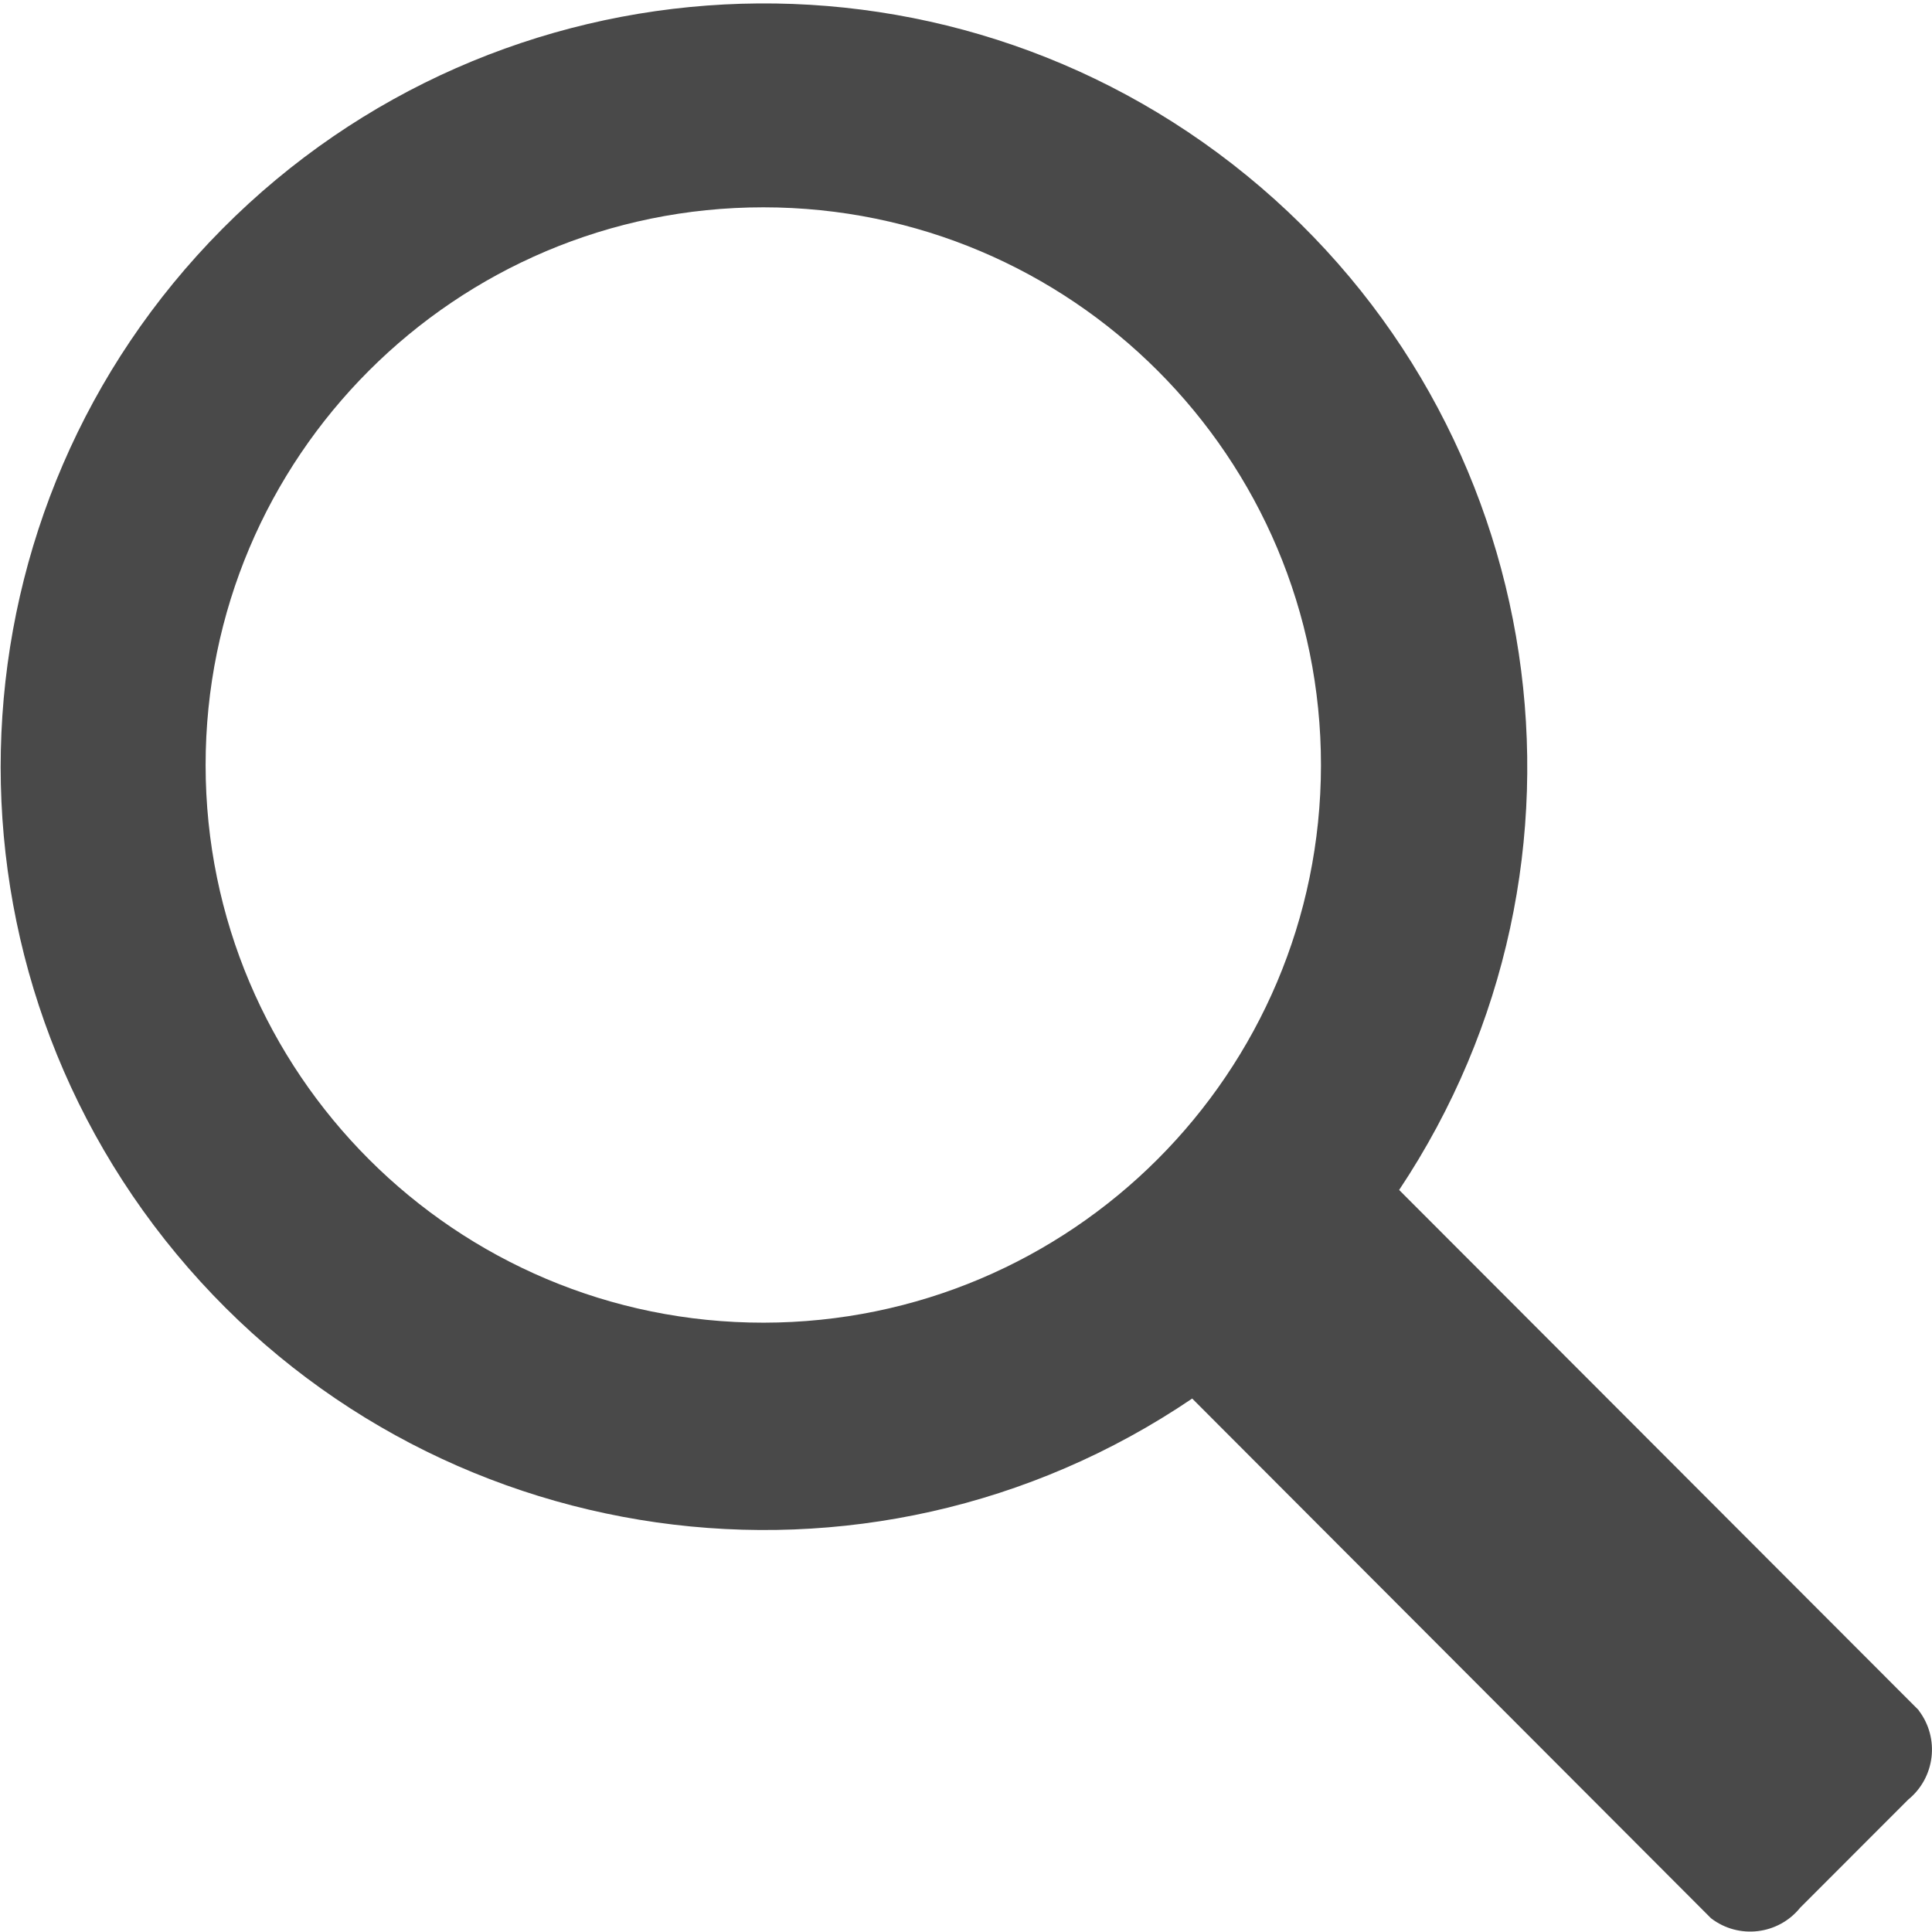
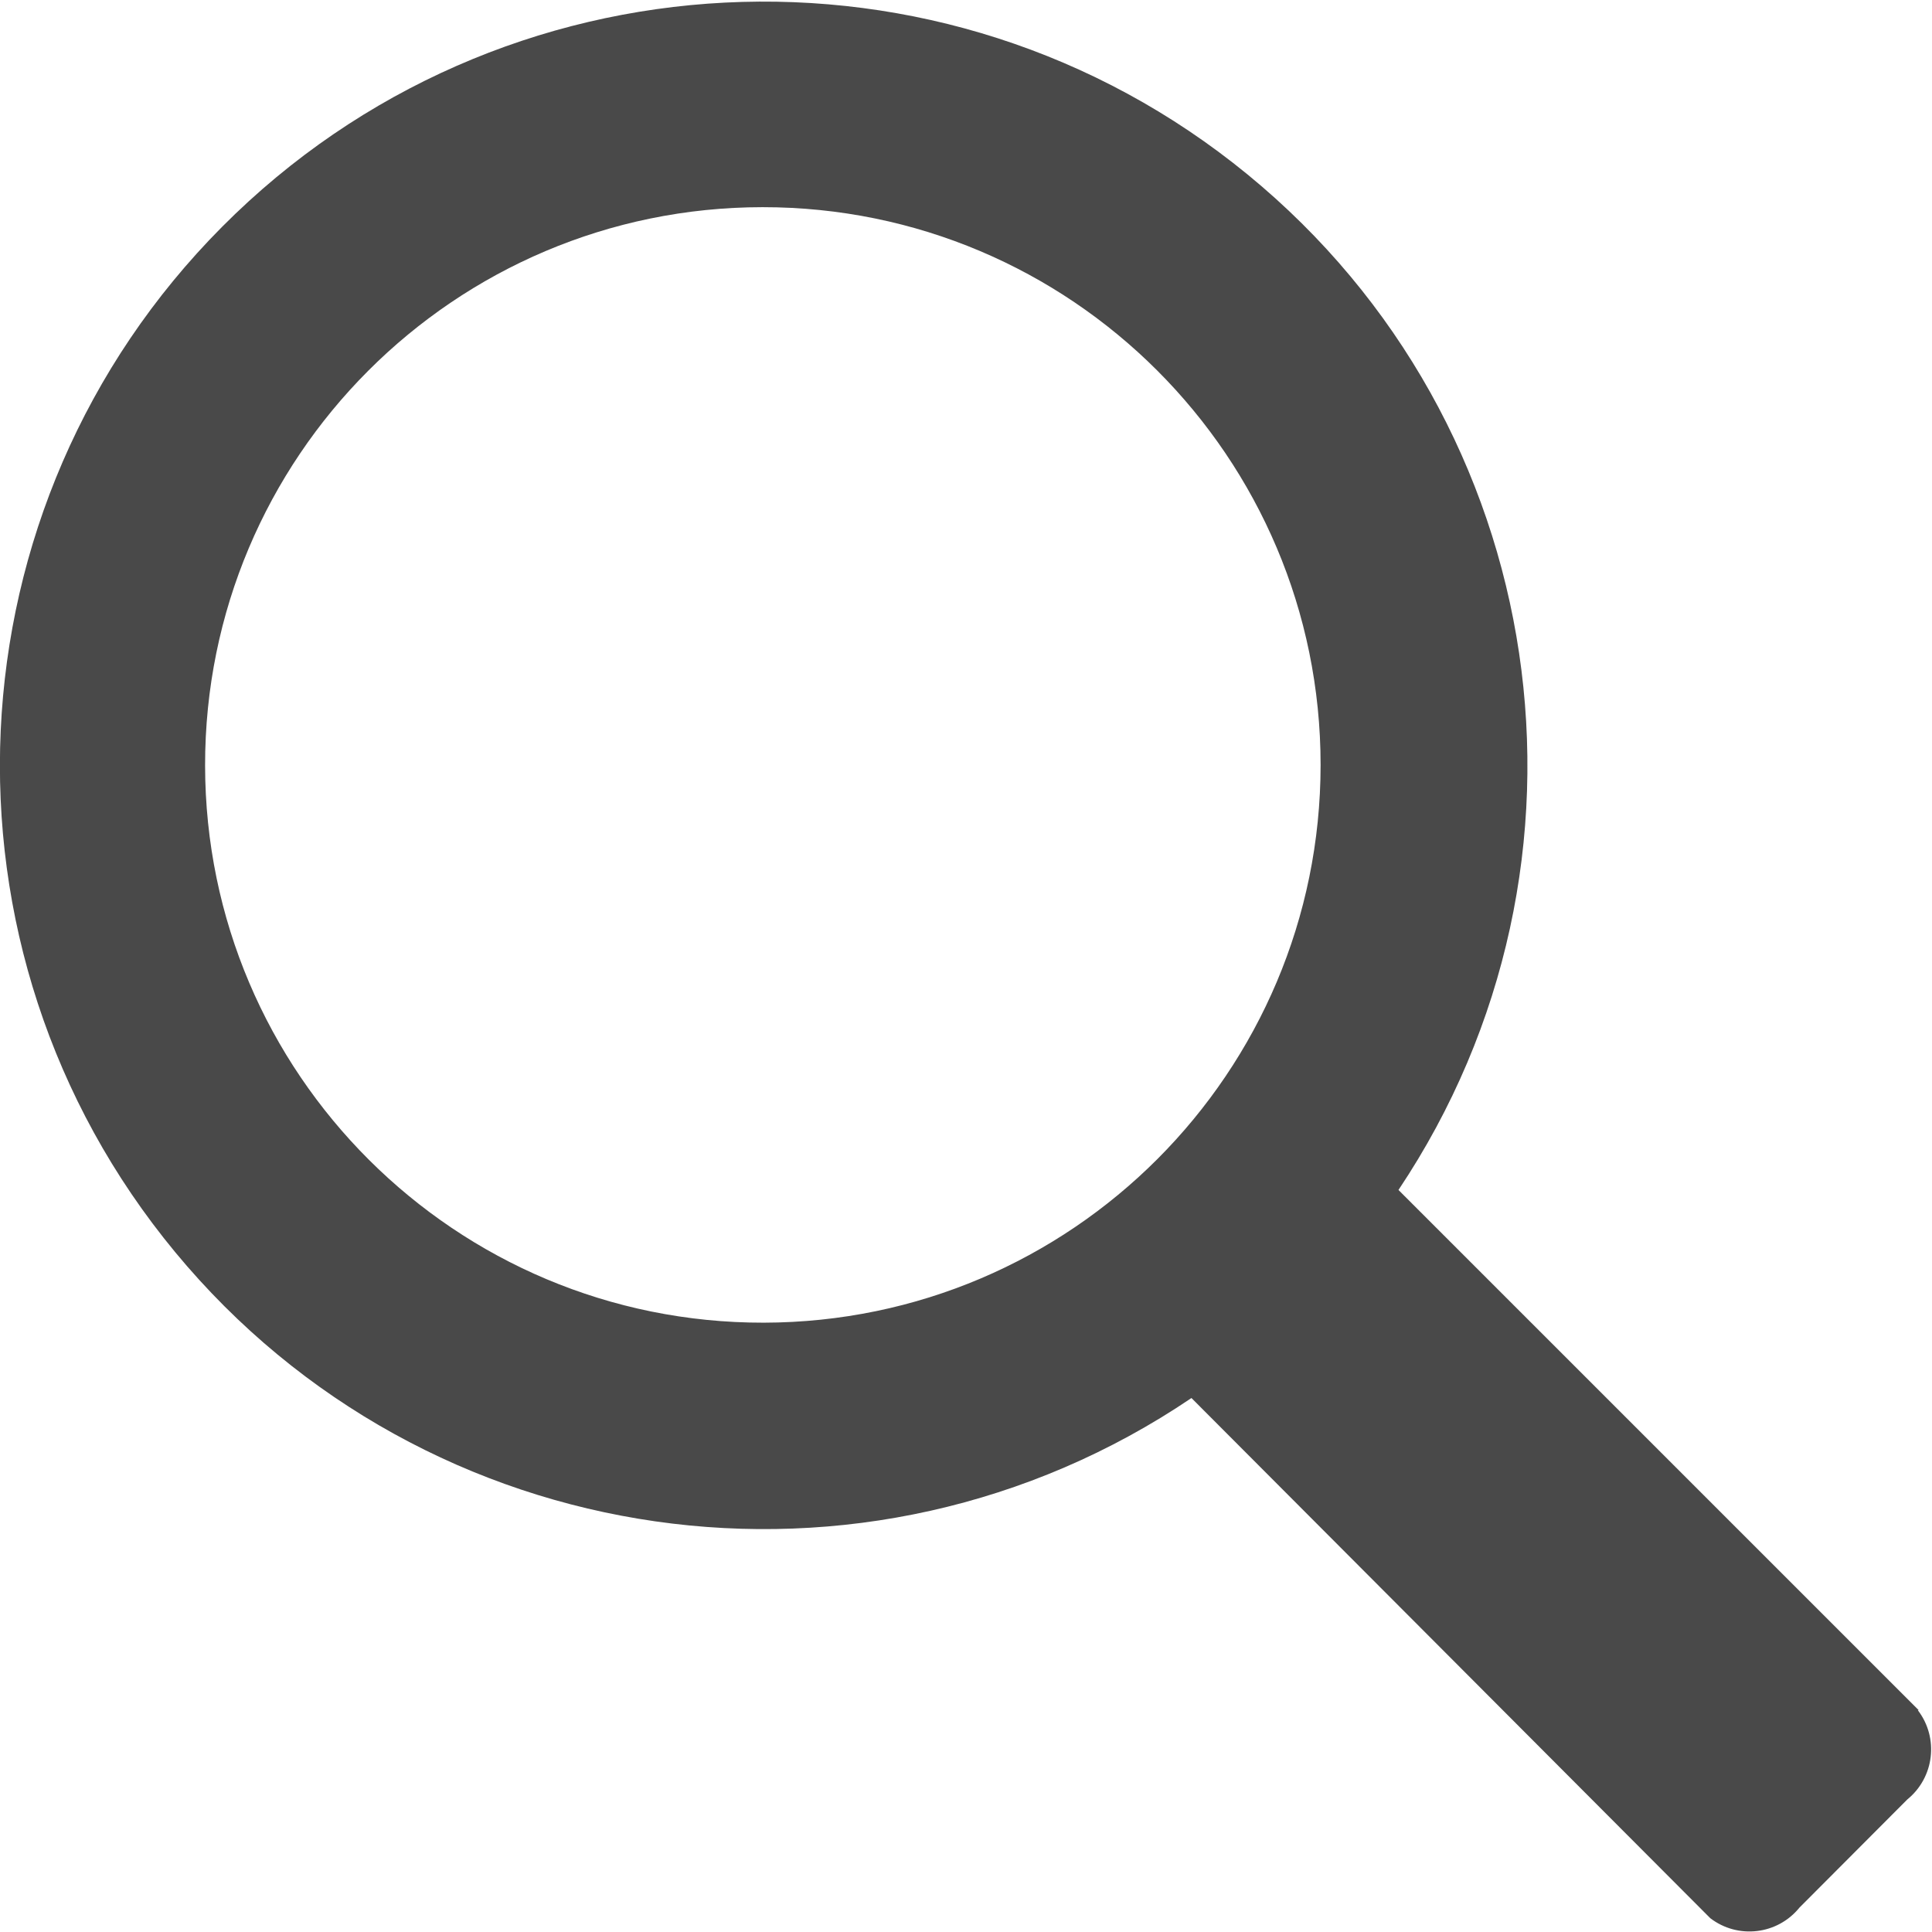
- <svg xmlns="http://www.w3.org/2000/svg" width="26" height="26" viewBox="0 0 26 26">
+ <svg xmlns="http://www.w3.org/2000/svg" width="13" height="13" viewBox="0 0 13 13">
  <defs>
    <style>
      .cls-1 {
        fill: #494949;
        fill-rule: evenodd;
      }
    </style>
  </defs>
-   <path id="search" class="cls-1" d="M709.82,108.014l-6.991-7a10.272,10.272,0,1,0-2.785,2.807l6.982,6.994a0.865,0.865,0,0,0,1.2-.142l1.454-1.455a0.868,0.868,0,0,0,.141-1.2M694.277,102.8a7.505,7.505,0,1,1,7.5-7.5,7.508,7.508,0,0,1-7.5,7.5" transform="translate(-684 -85)" />
+   <path id="search" class="cls-1" d="M354.91,54.007l-3.5-3.5a5.139,5.139,0,1,0-1.393,1.4l3.491,3.5a0.433,0.433,0,0,0,.6-0.071l0.726-.728a0.434,0.434,0,0,0,.071-0.6M347.139,51.4a3.753,3.753,0,1,1,3.747-3.753,3.754,3.754,0,0,1-3.747,3.753" transform="translate(-342 -42.5)" />
</svg>
